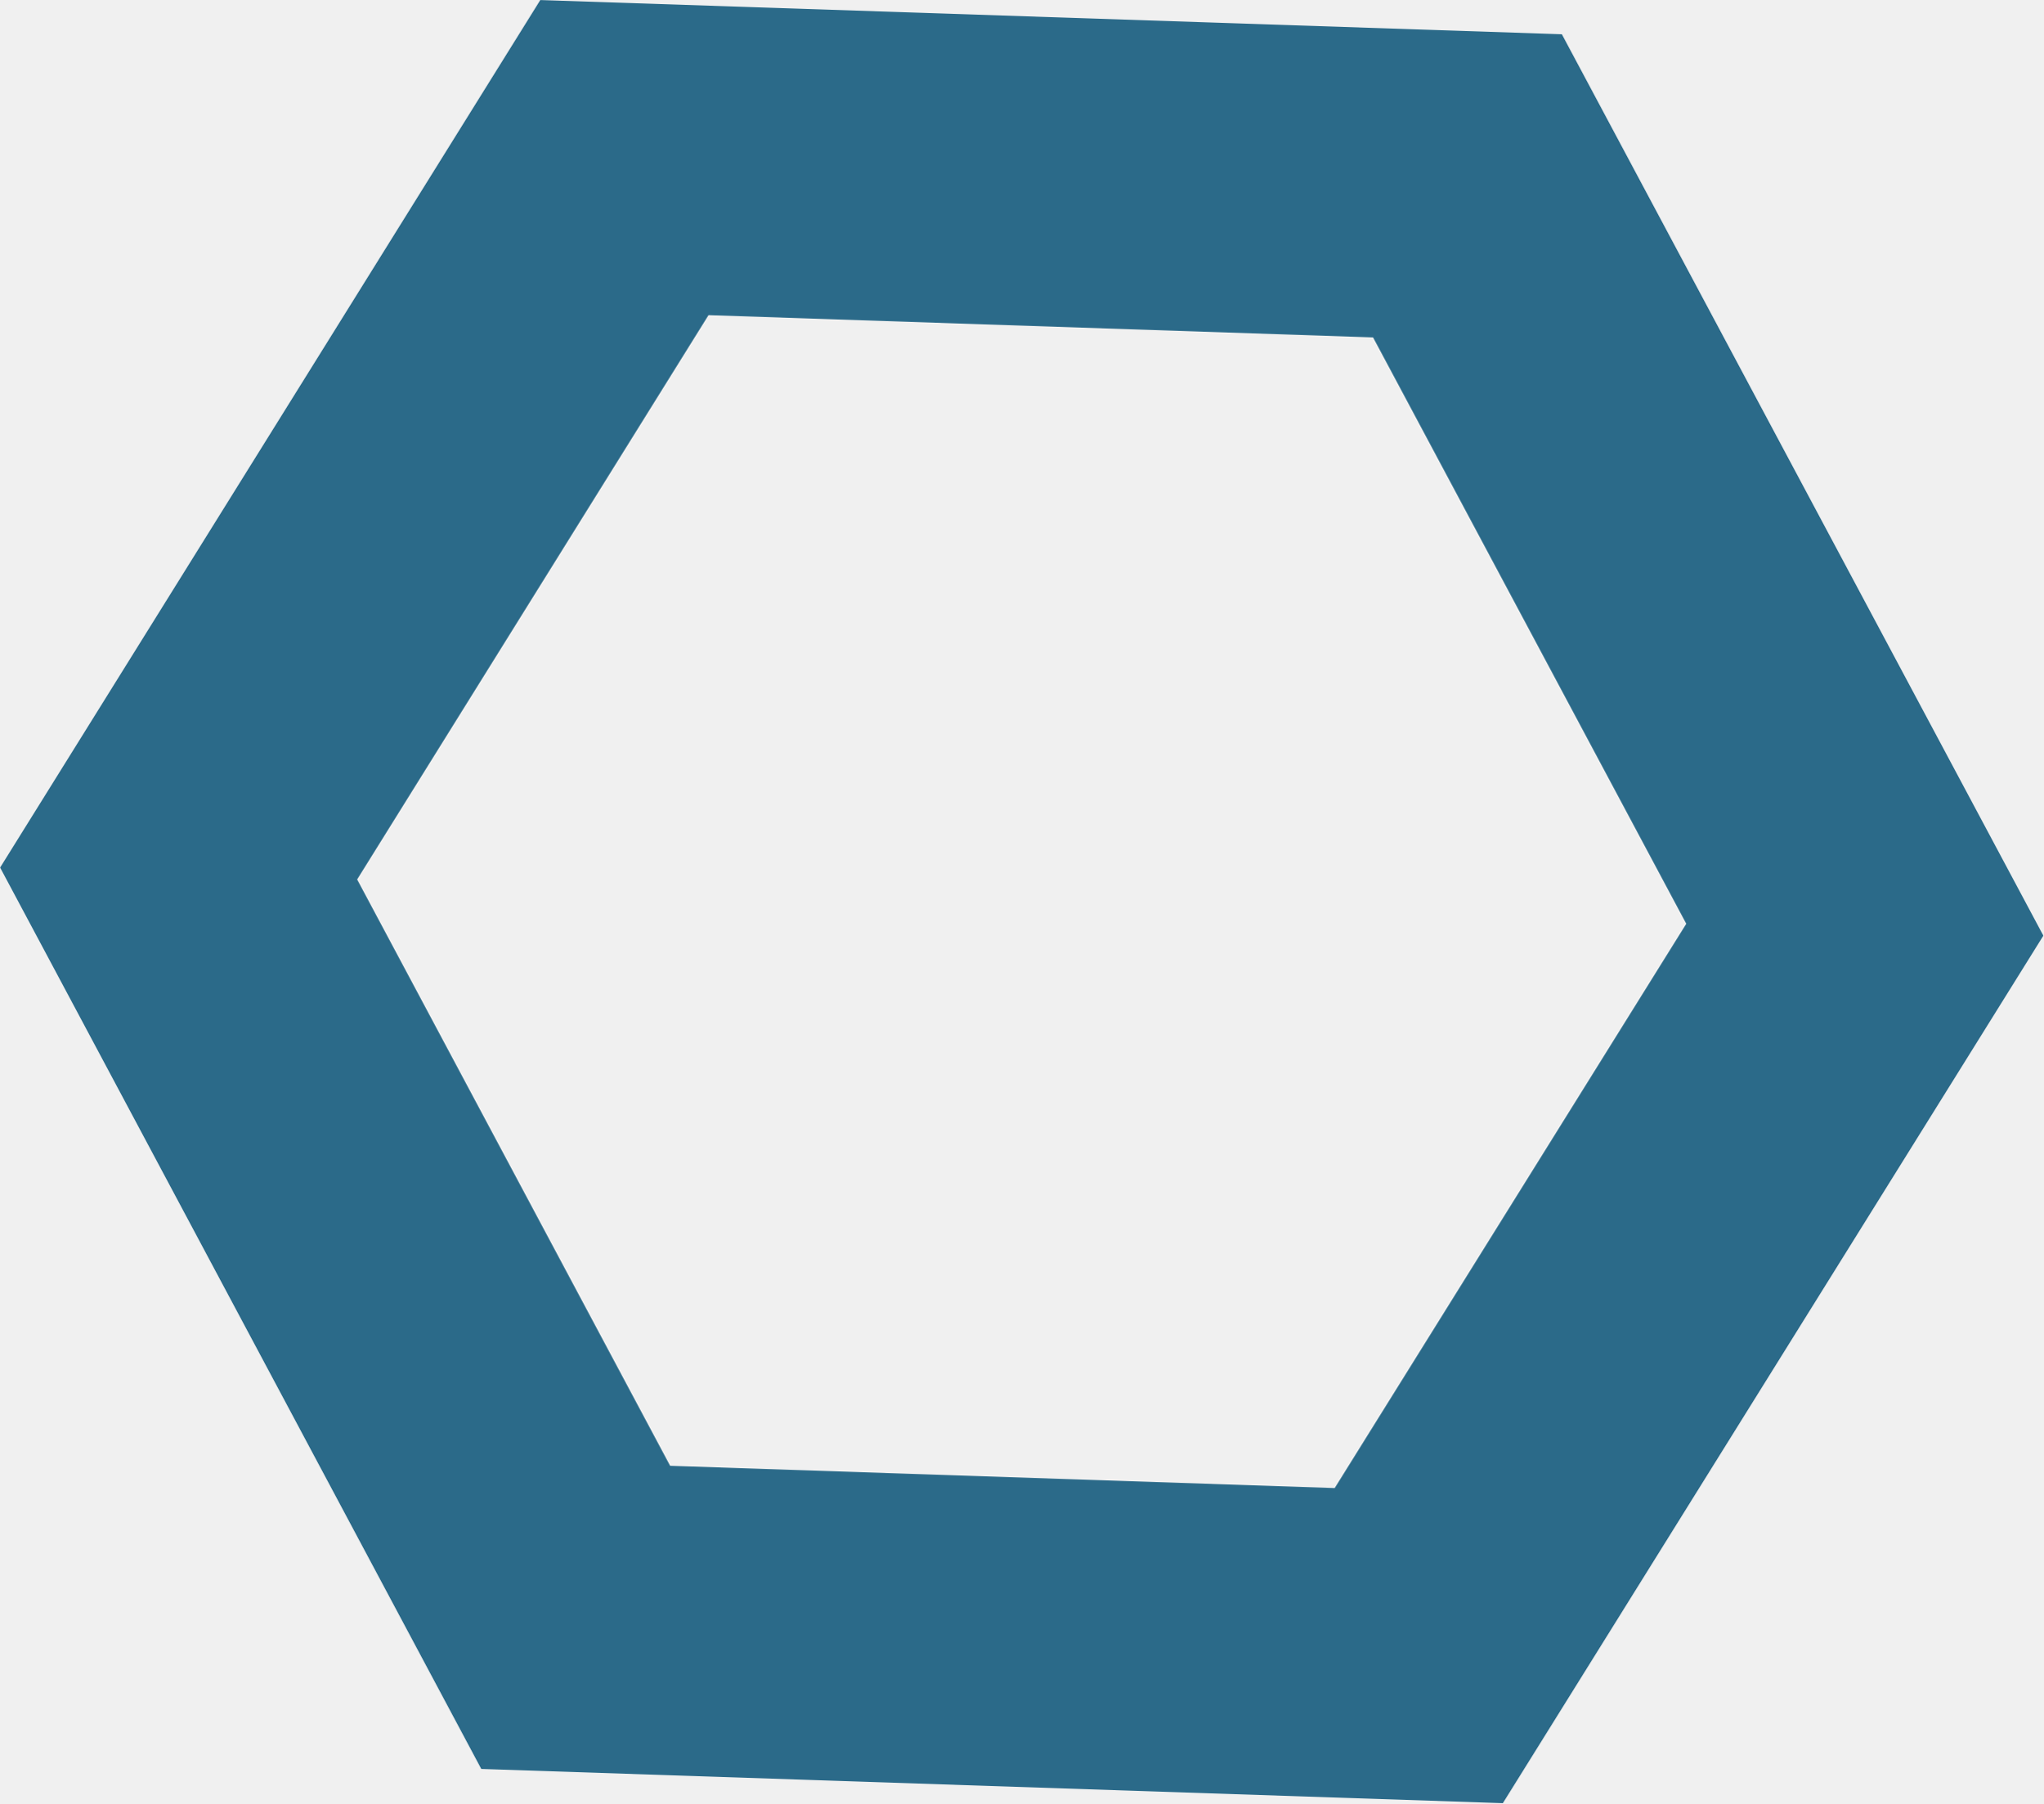
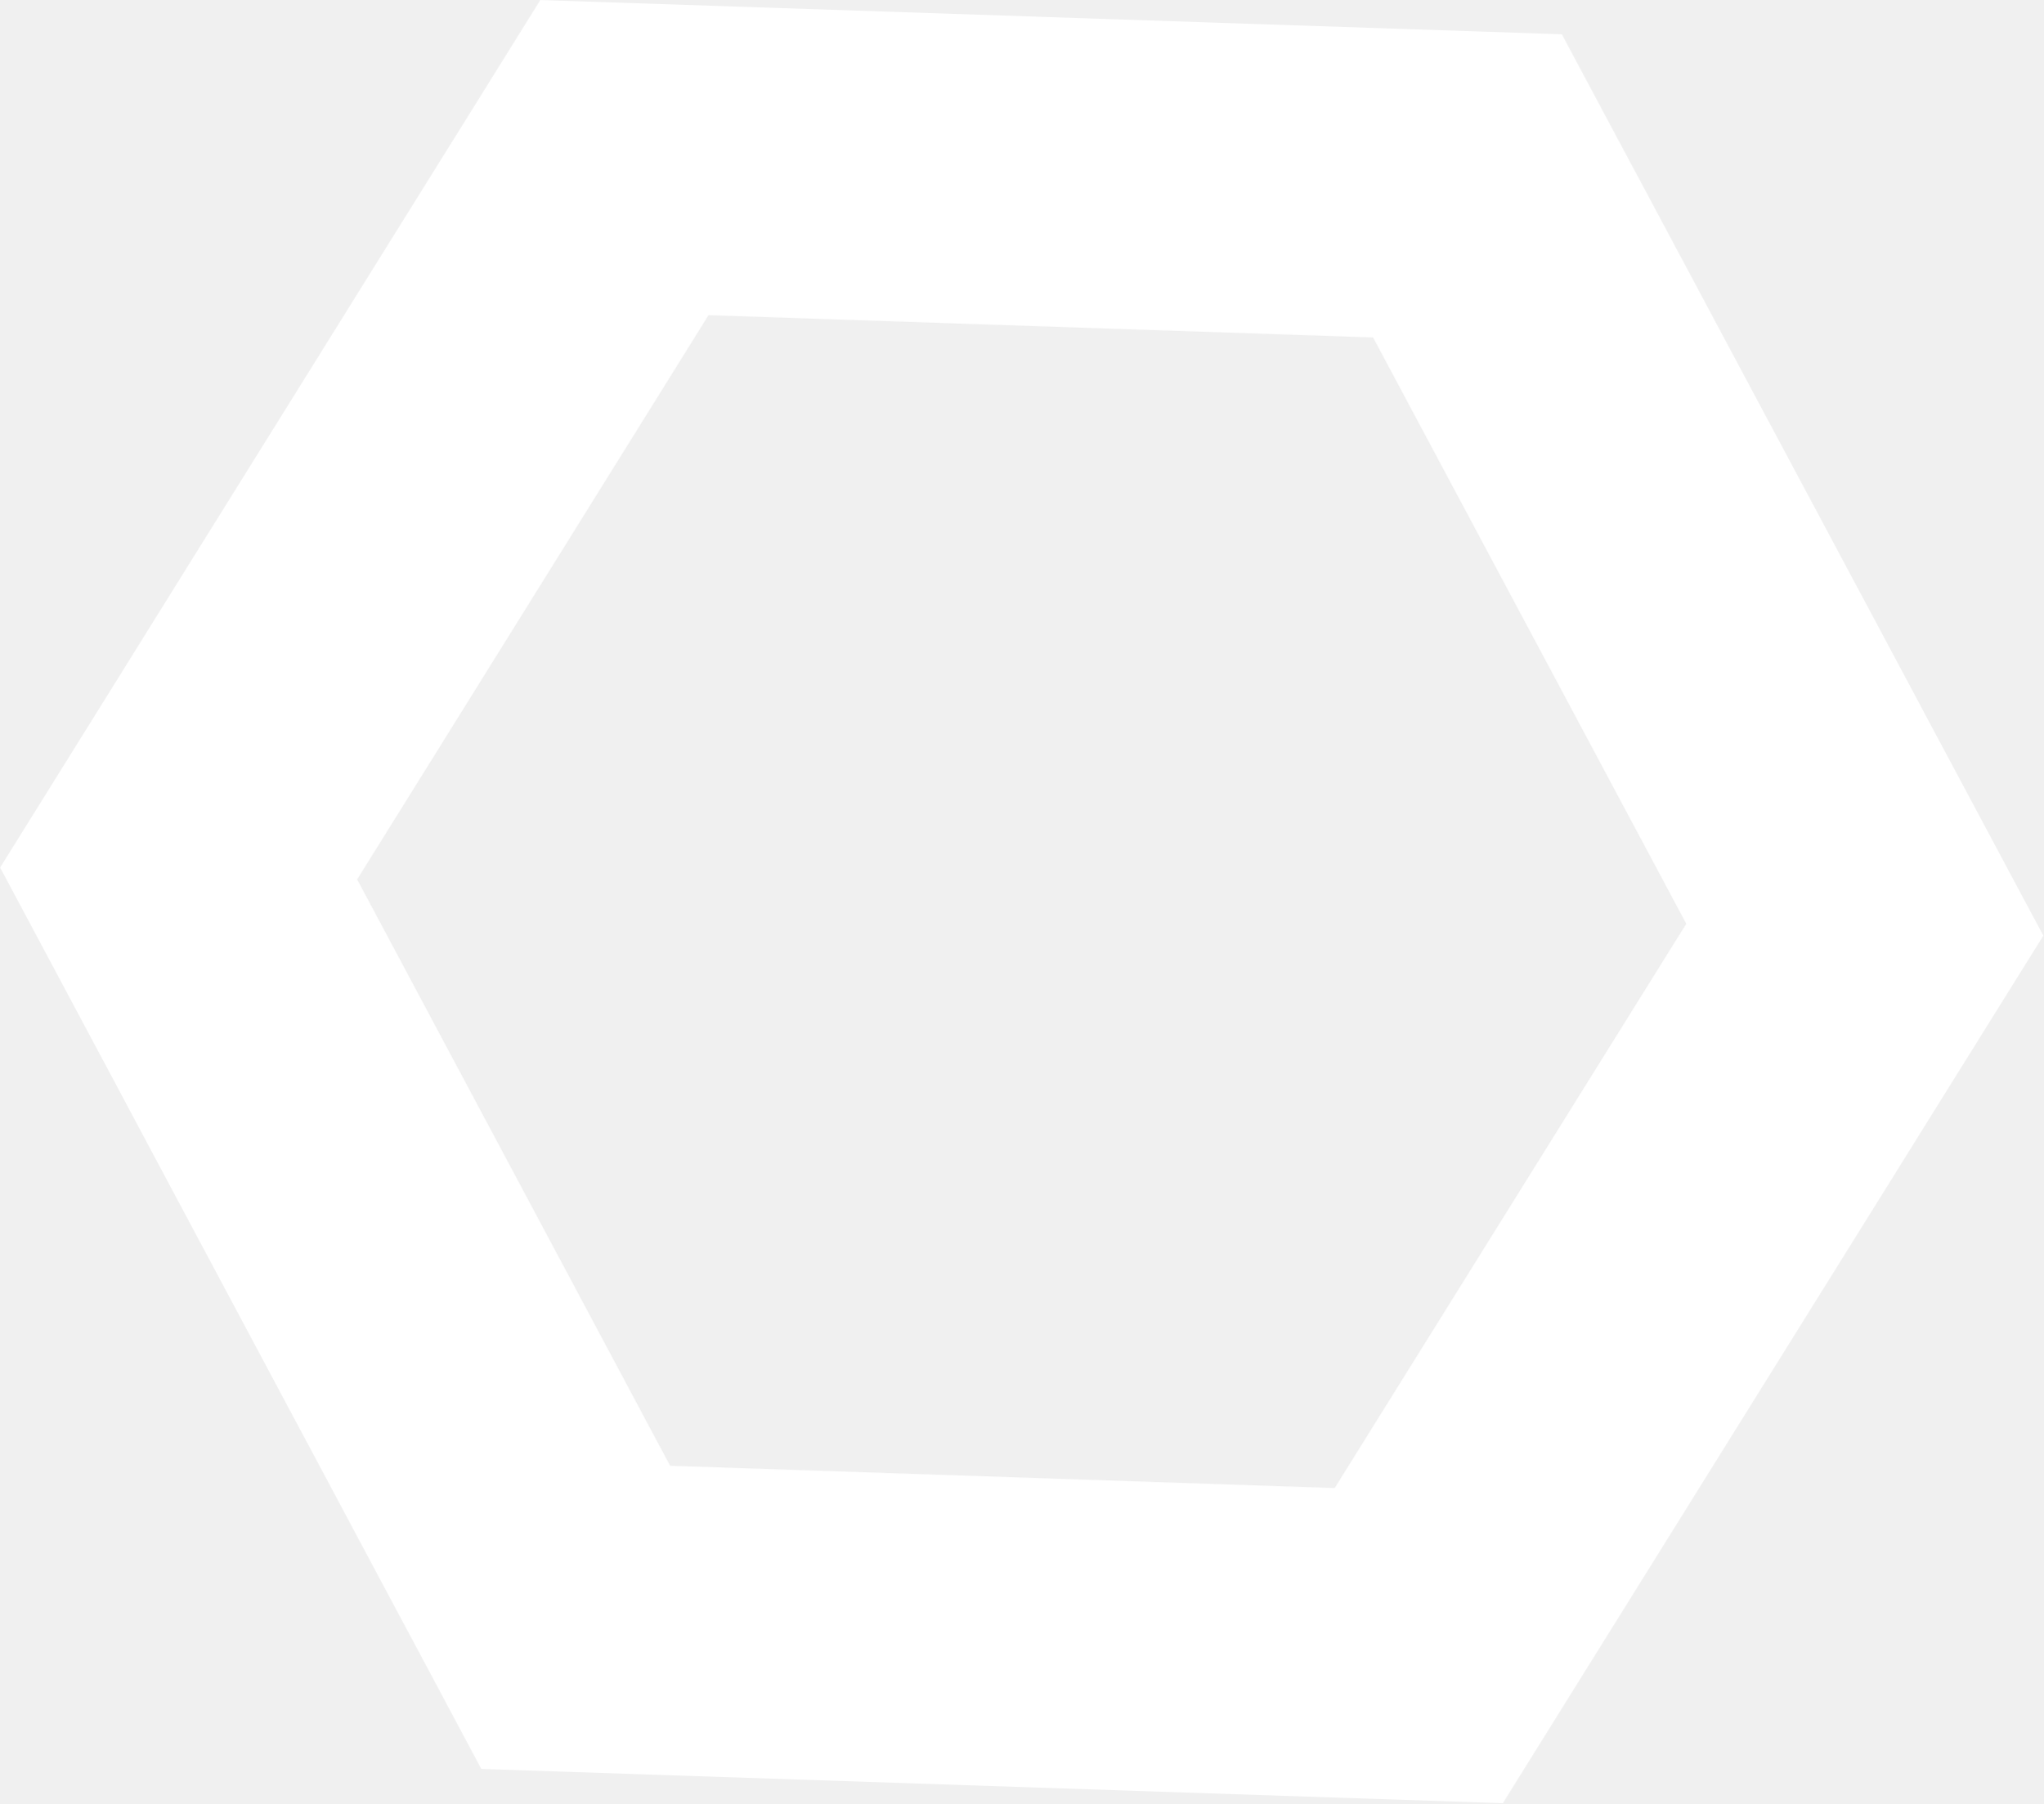
<svg xmlns="http://www.w3.org/2000/svg" viewBox="0 0 75.95 67.05">
  <defs>
-     <style>.cls-1{fill:none;stroke:#2B6A89;stroke-miterlimit:10;stroke-width:11.5px;}</style>
+     <style>.cls-1{fill:none;stroke:#fff;stroke-miterlimit:10;stroke-width:11.5px;}</style>
  </defs>
  <g id="Camada_2" data-name="Camada 2">
    <g id="Camada_1-2" data-name="Camada 1">
      <polygon class="cls-1" points="52.74 61.19 21.4 60.14 6.64 32.48 23.21 5.86 54.55 6.91 69.32 34.57 52.74 61.19" />
    </g>
  </g>
</svg>
